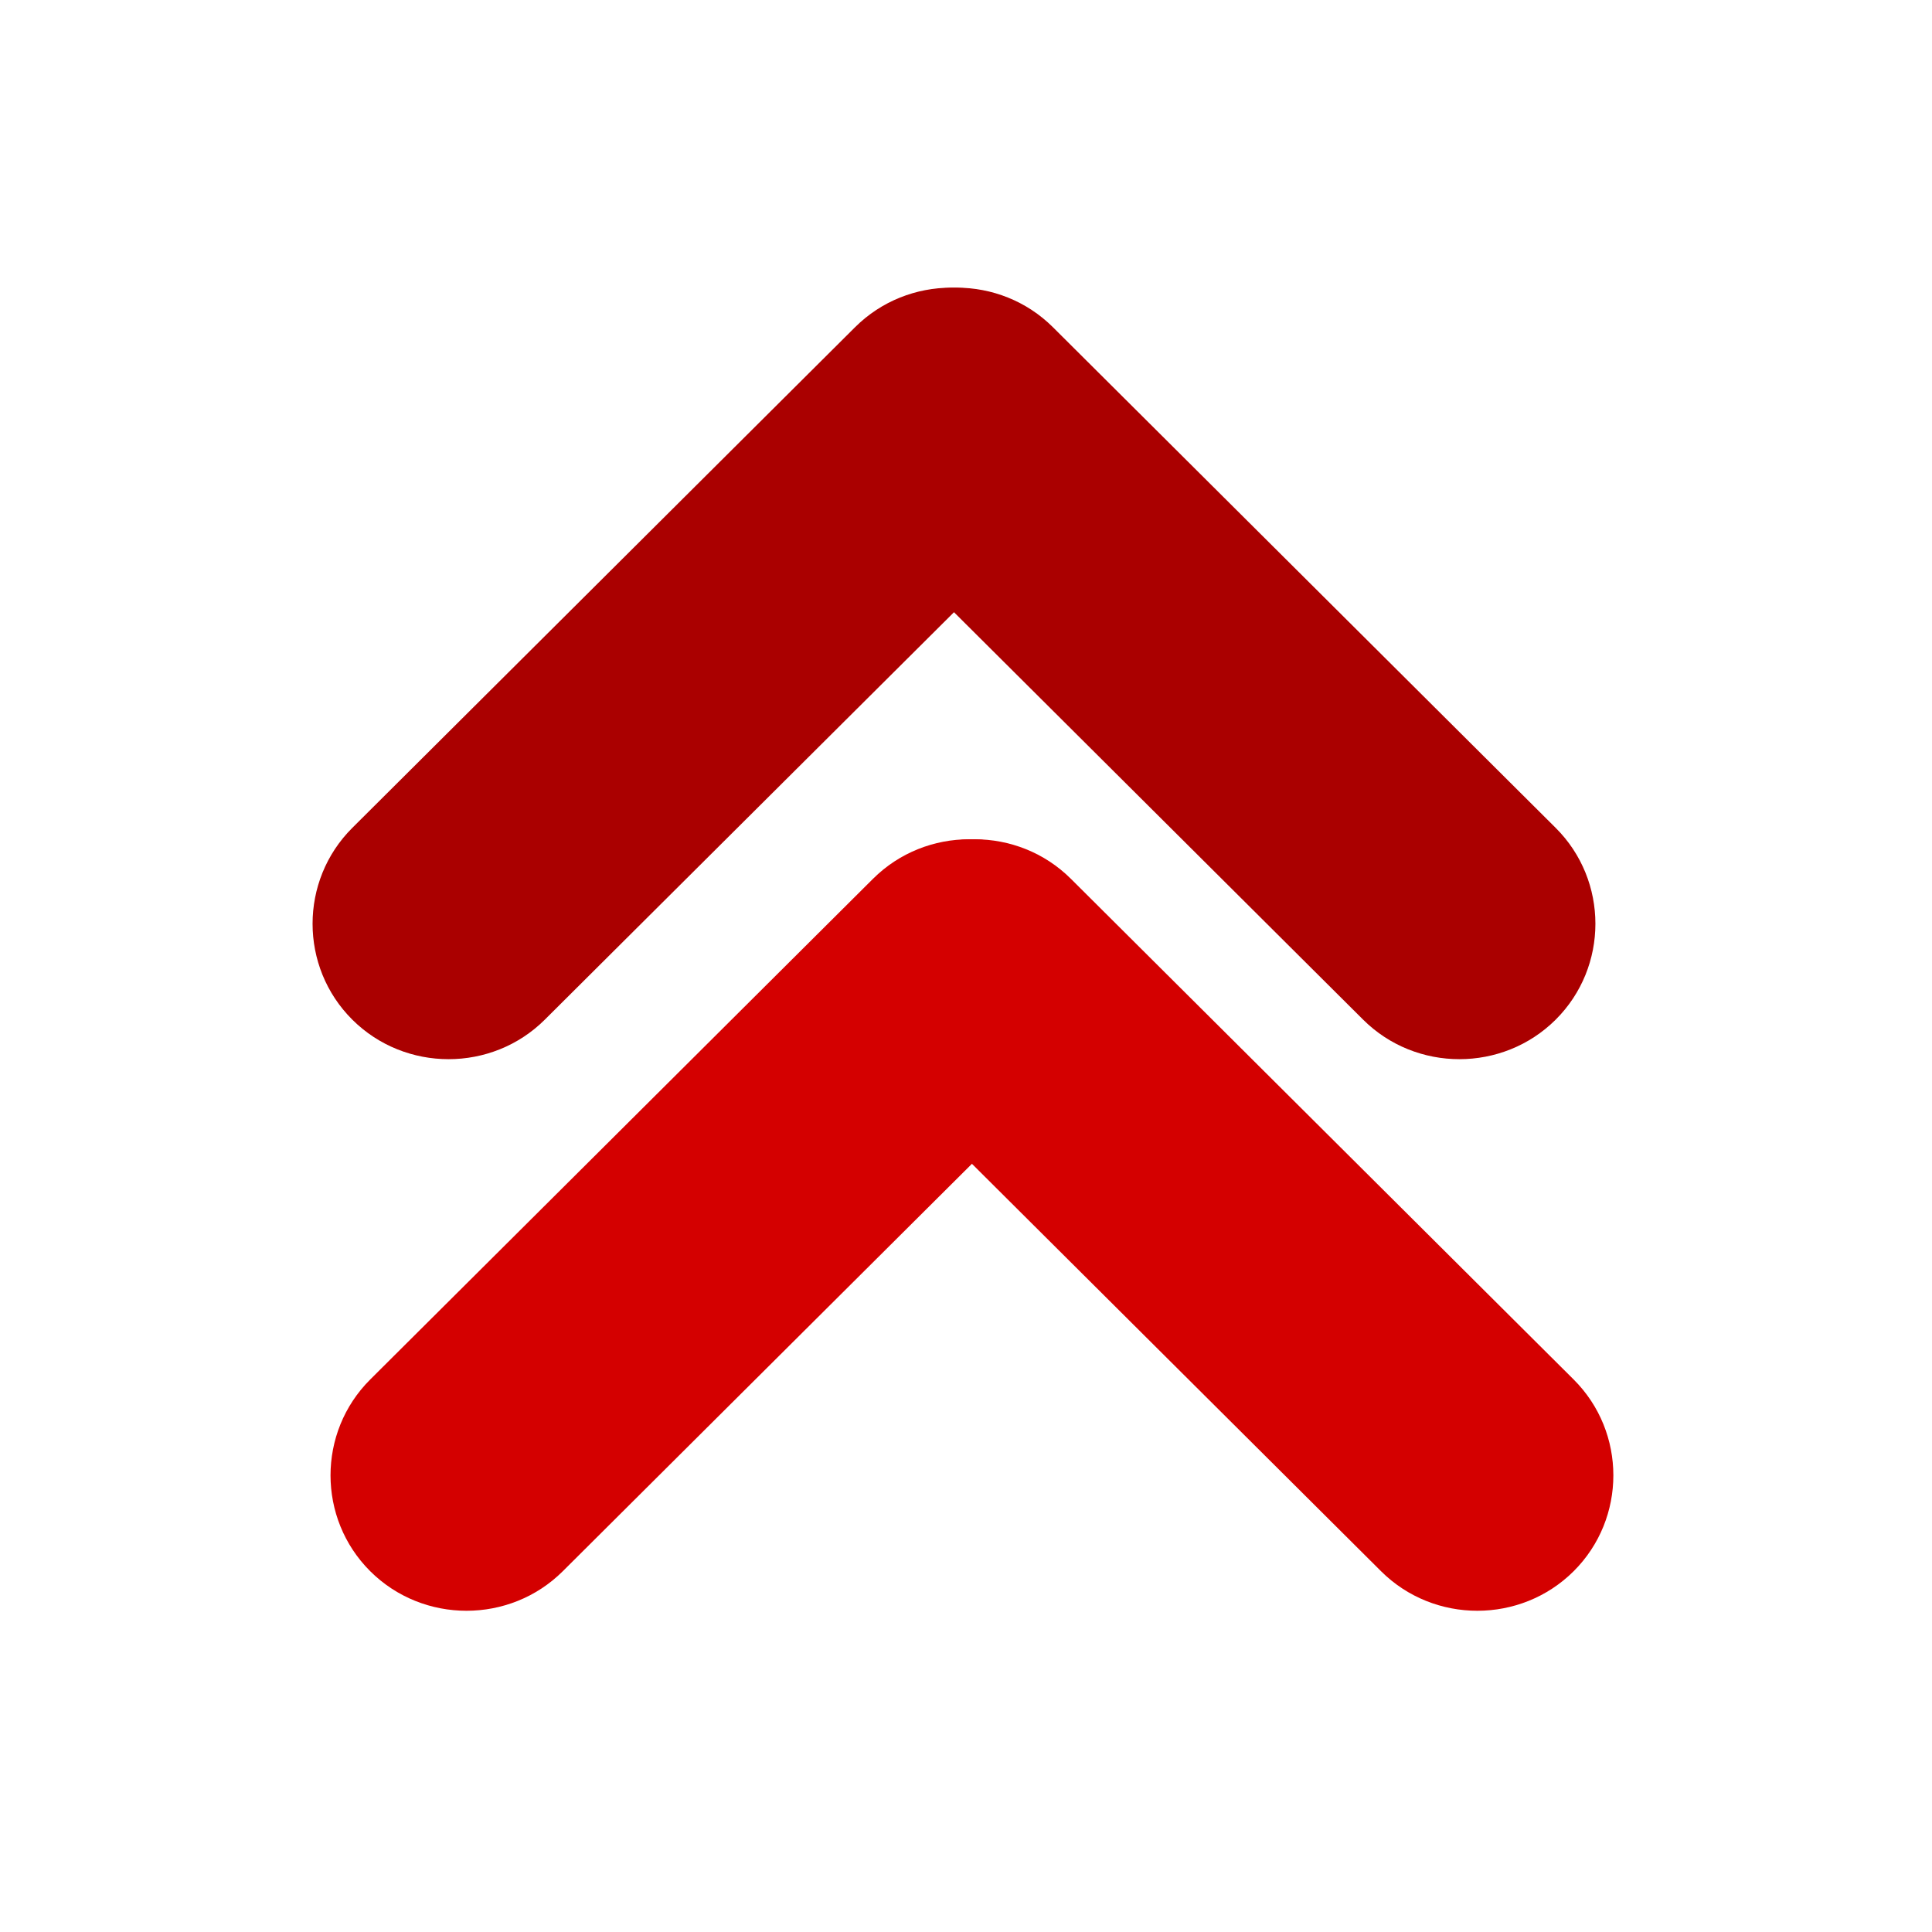
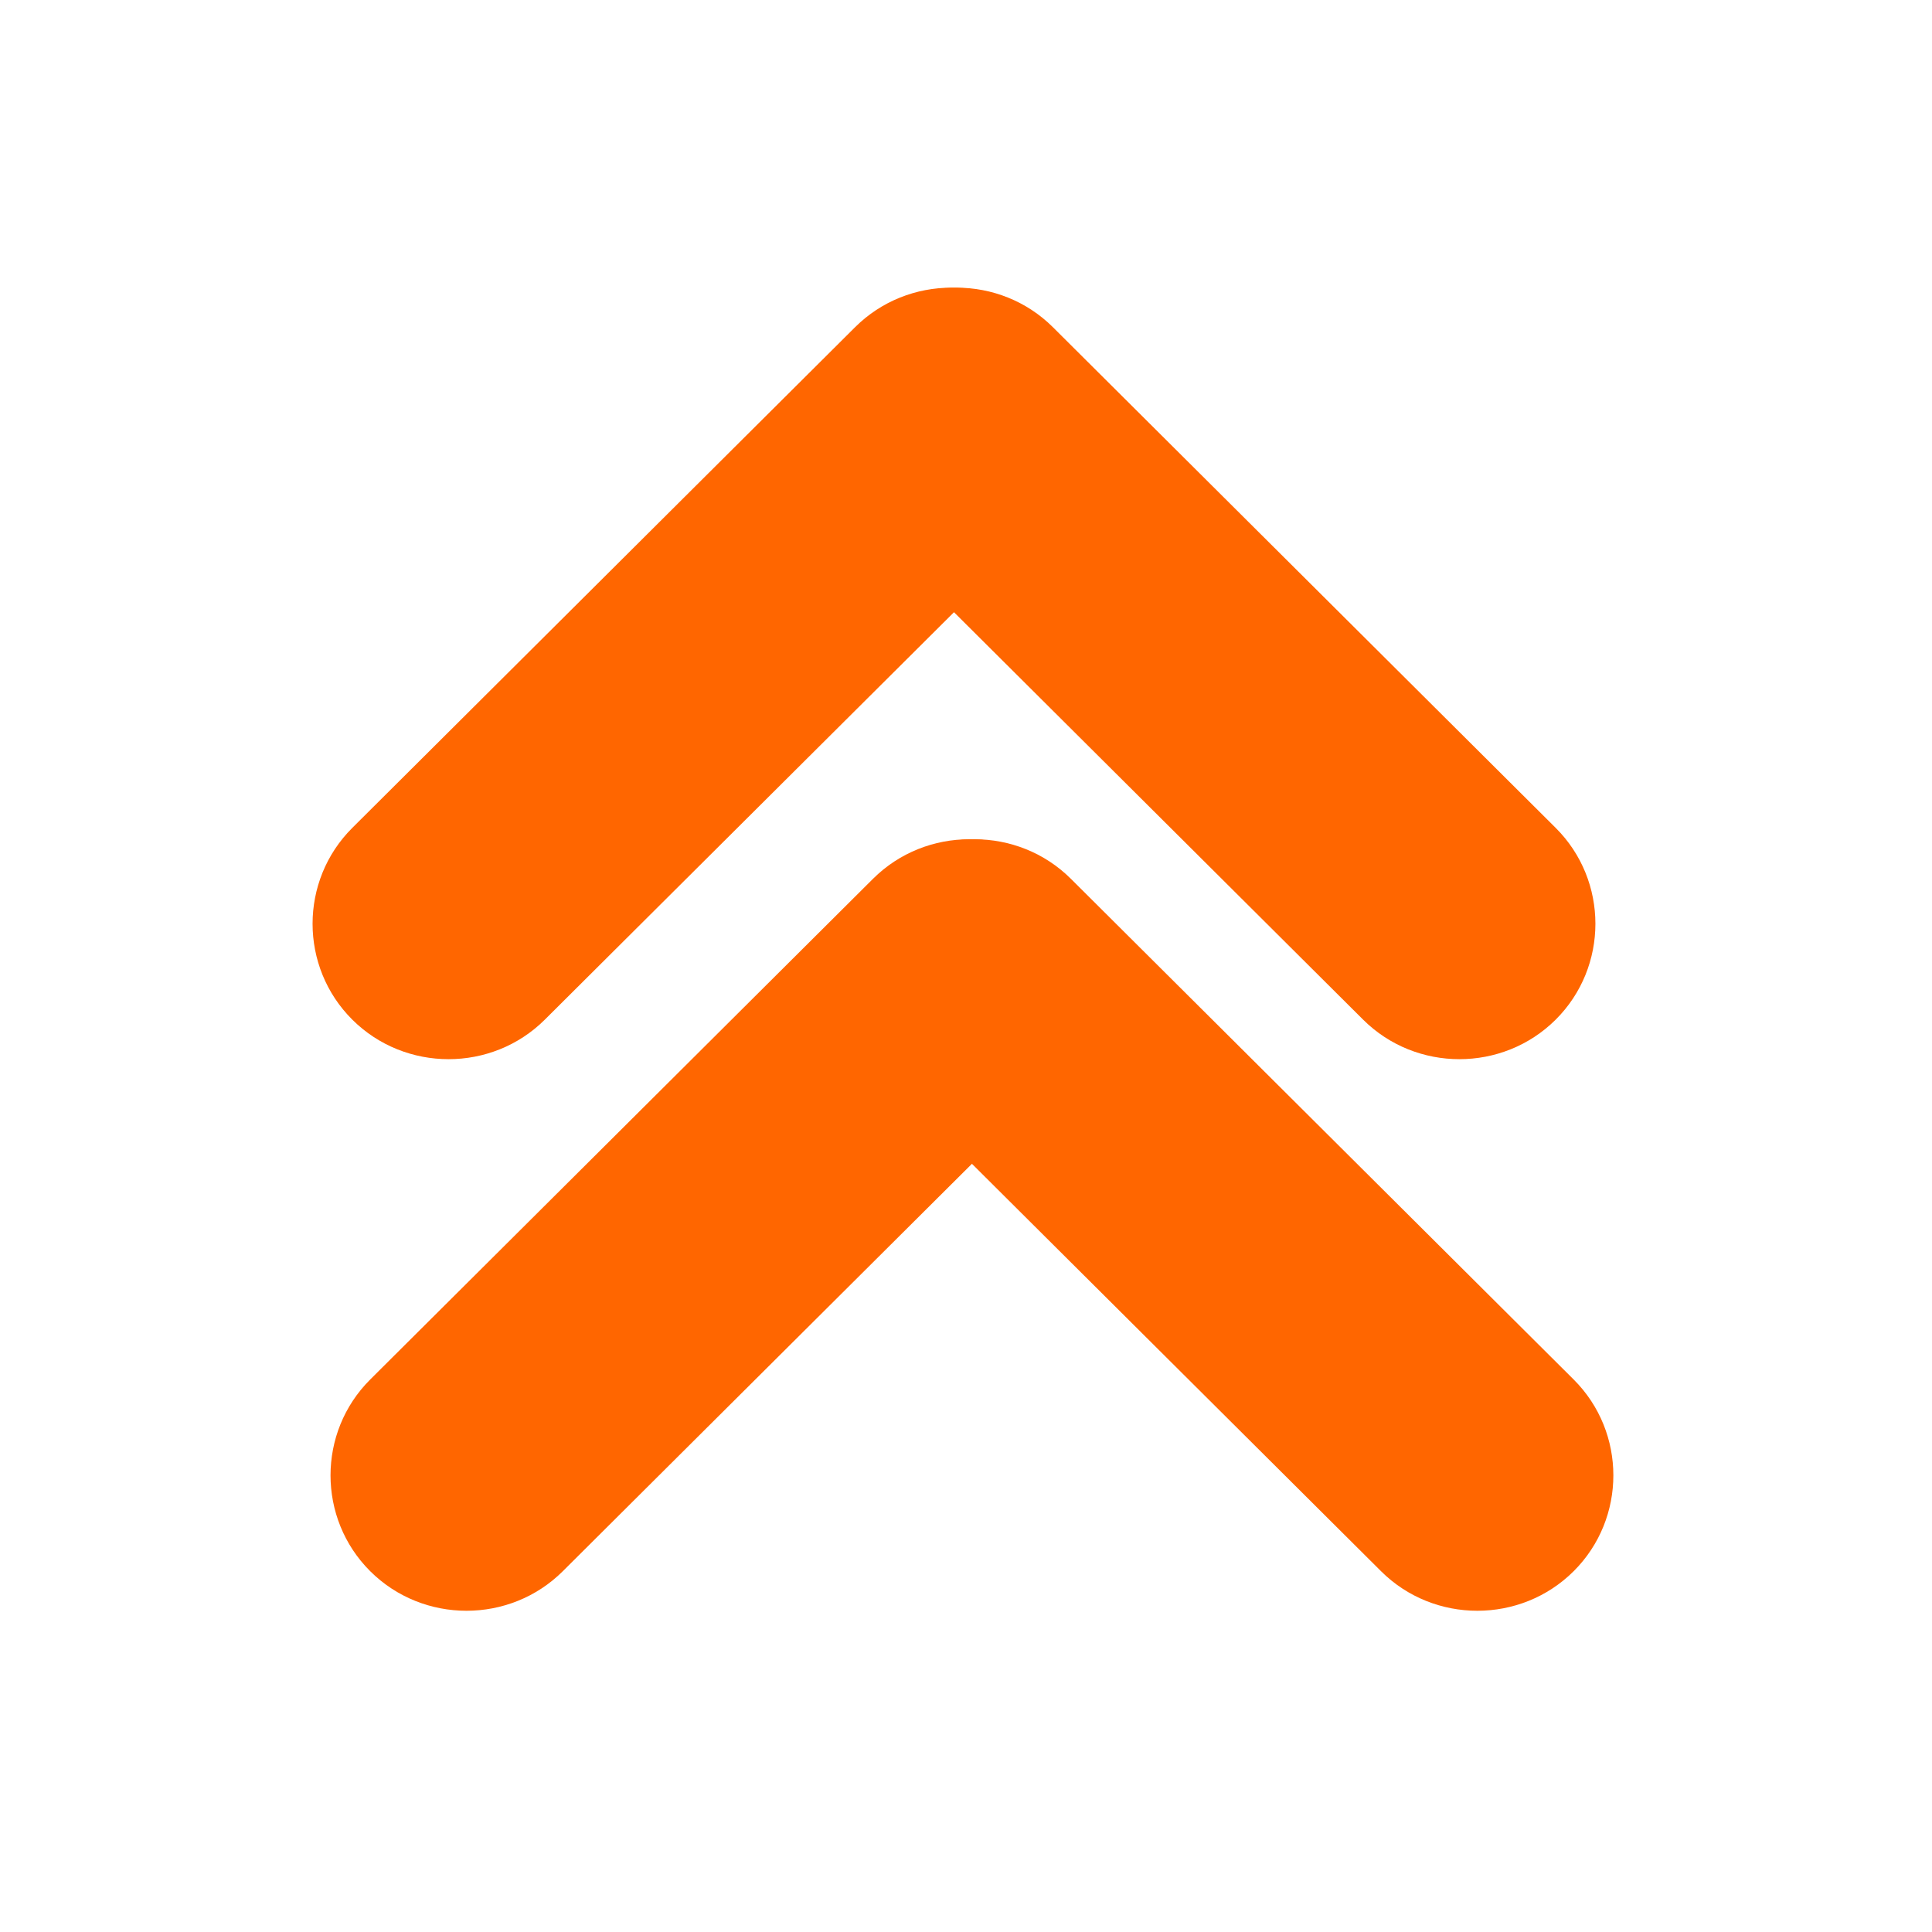
<svg xmlns="http://www.w3.org/2000/svg" version="1.1" id="Major" x="0px" y="0px" viewBox="0 0 64 64" enable-background="new 0 0 64 64" xml:space="preserve">
  <defs id="defs13" />
-   <g id="g23" transform="matrix(1.127624,0,0,1.122943,-4.388216,0.5458715)" style="fill:#aa0000">
-     <path id="path2" d="m 49.593,29.593 v 0 c 1.556,-1.556 1.556,-4.101 0,-5.657 L 34.824,9.167 c -1.556,-1.556 -4.101,-1.556 -5.657,0 v 0 c -1.556,1.556 -1.556,4.101 0,5.657 l 14.769,14.769 c 1.555,1.555 4.101,1.555 5.657,0 z" style="fill:#aa0000" />
-     <path id="path4" d="m 14.241,29.593 v 0 c -1.556,-1.556 -1.556,-4.101 0,-5.657 L 29.01,9.167 c 1.556,-1.556 4.101,-1.556 5.657,0 v 0 c 1.556,1.556 1.556,4.101 0,5.657 l -14.77,14.769 c -1.555,1.555 -4.101,1.555 -5.656,0 z" style="fill:#aa0000" />
+   <g id="g23" transform="matrix(1.127624,0,0,1.122943,-4.388216,0.5458715)" style="fill:#ff6600">
+     <path id="path2" d="m 49.593,29.593 v 0 c 1.556,-1.556 1.556,-4.101 0,-5.657 L 34.824,9.167 c -1.556,-1.556 -4.101,-1.556 -5.657,0 v 0 c -1.556,1.556 -1.556,4.101 0,5.657 l 14.769,14.769 c 1.555,1.555 4.101,1.555 5.657,0 z" style="fill:#ff6600" />
+     <path id="path4" d="m 14.241,29.593 v 0 c -1.556,-1.556 -1.556,-4.101 0,-5.657 L 29.01,9.167 c 1.556,-1.556 4.101,-1.556 5.657,0 v 0 c 1.556,1.556 1.556,4.101 0,5.657 l -14.77,14.769 c -1.555,1.555 -4.101,1.555 -5.656,0 z" style="fill:#ff6600" />
  </g>
-   <g id="g19" transform="matrix(1.127624,0,0,1.122943,-3.793582,-3.59929)" style="fill:#d40000">
-     <path id="path6" d="m 49.593,49.556 v 0 c 1.556,-1.556 1.556,-4.101 0,-5.657 L 34.824,29.13 c -1.556,-1.556 -4.101,-1.556 -5.657,0 v 0 c -1.556,1.556 -1.556,4.101 0,5.657 l 14.769,14.769 c 1.555,1.555 4.101,1.555 5.657,0 z" style="fill:#d40000" />
-     <path id="path8" d="m 14.241,49.556 v 0 c -1.556,-1.556 -1.556,-4.101 0,-5.657 L 29.01,29.13 c 1.556,-1.556 4.101,-1.556 5.657,0 v 0 c 1.556,1.556 1.556,4.101 0,5.657 l -14.77,14.769 c -1.555,1.555 -4.101,1.555 -5.656,0 z" style="fill:#d40000" />
+   <g id="g19" transform="matrix(1.127624,0,0,1.122943,-3.793582,-3.59929)" style="fill:#ff6600">
+     <path id="path6" d="m 49.593,49.556 v 0 c 1.556,-1.556 1.556,-4.101 0,-5.657 L 34.824,29.13 c -1.556,-1.556 -4.101,-1.556 -5.657,0 v 0 c -1.556,1.556 -1.556,4.101 0,5.657 l 14.769,14.769 c 1.555,1.555 4.101,1.555 5.657,0 z" style="fill:#ff6600" />
+     <path id="path8" d="m 14.241,49.556 v 0 c -1.556,-1.556 -1.556,-4.101 0,-5.657 L 29.01,29.13 c 1.556,-1.556 4.101,-1.556 5.657,0 v 0 c 1.556,1.556 1.556,4.101 0,5.657 l -14.77,14.769 c -1.555,1.555 -4.101,1.555 -5.656,0 z" style="fill:#ff6600" />
  </g>
</svg>
